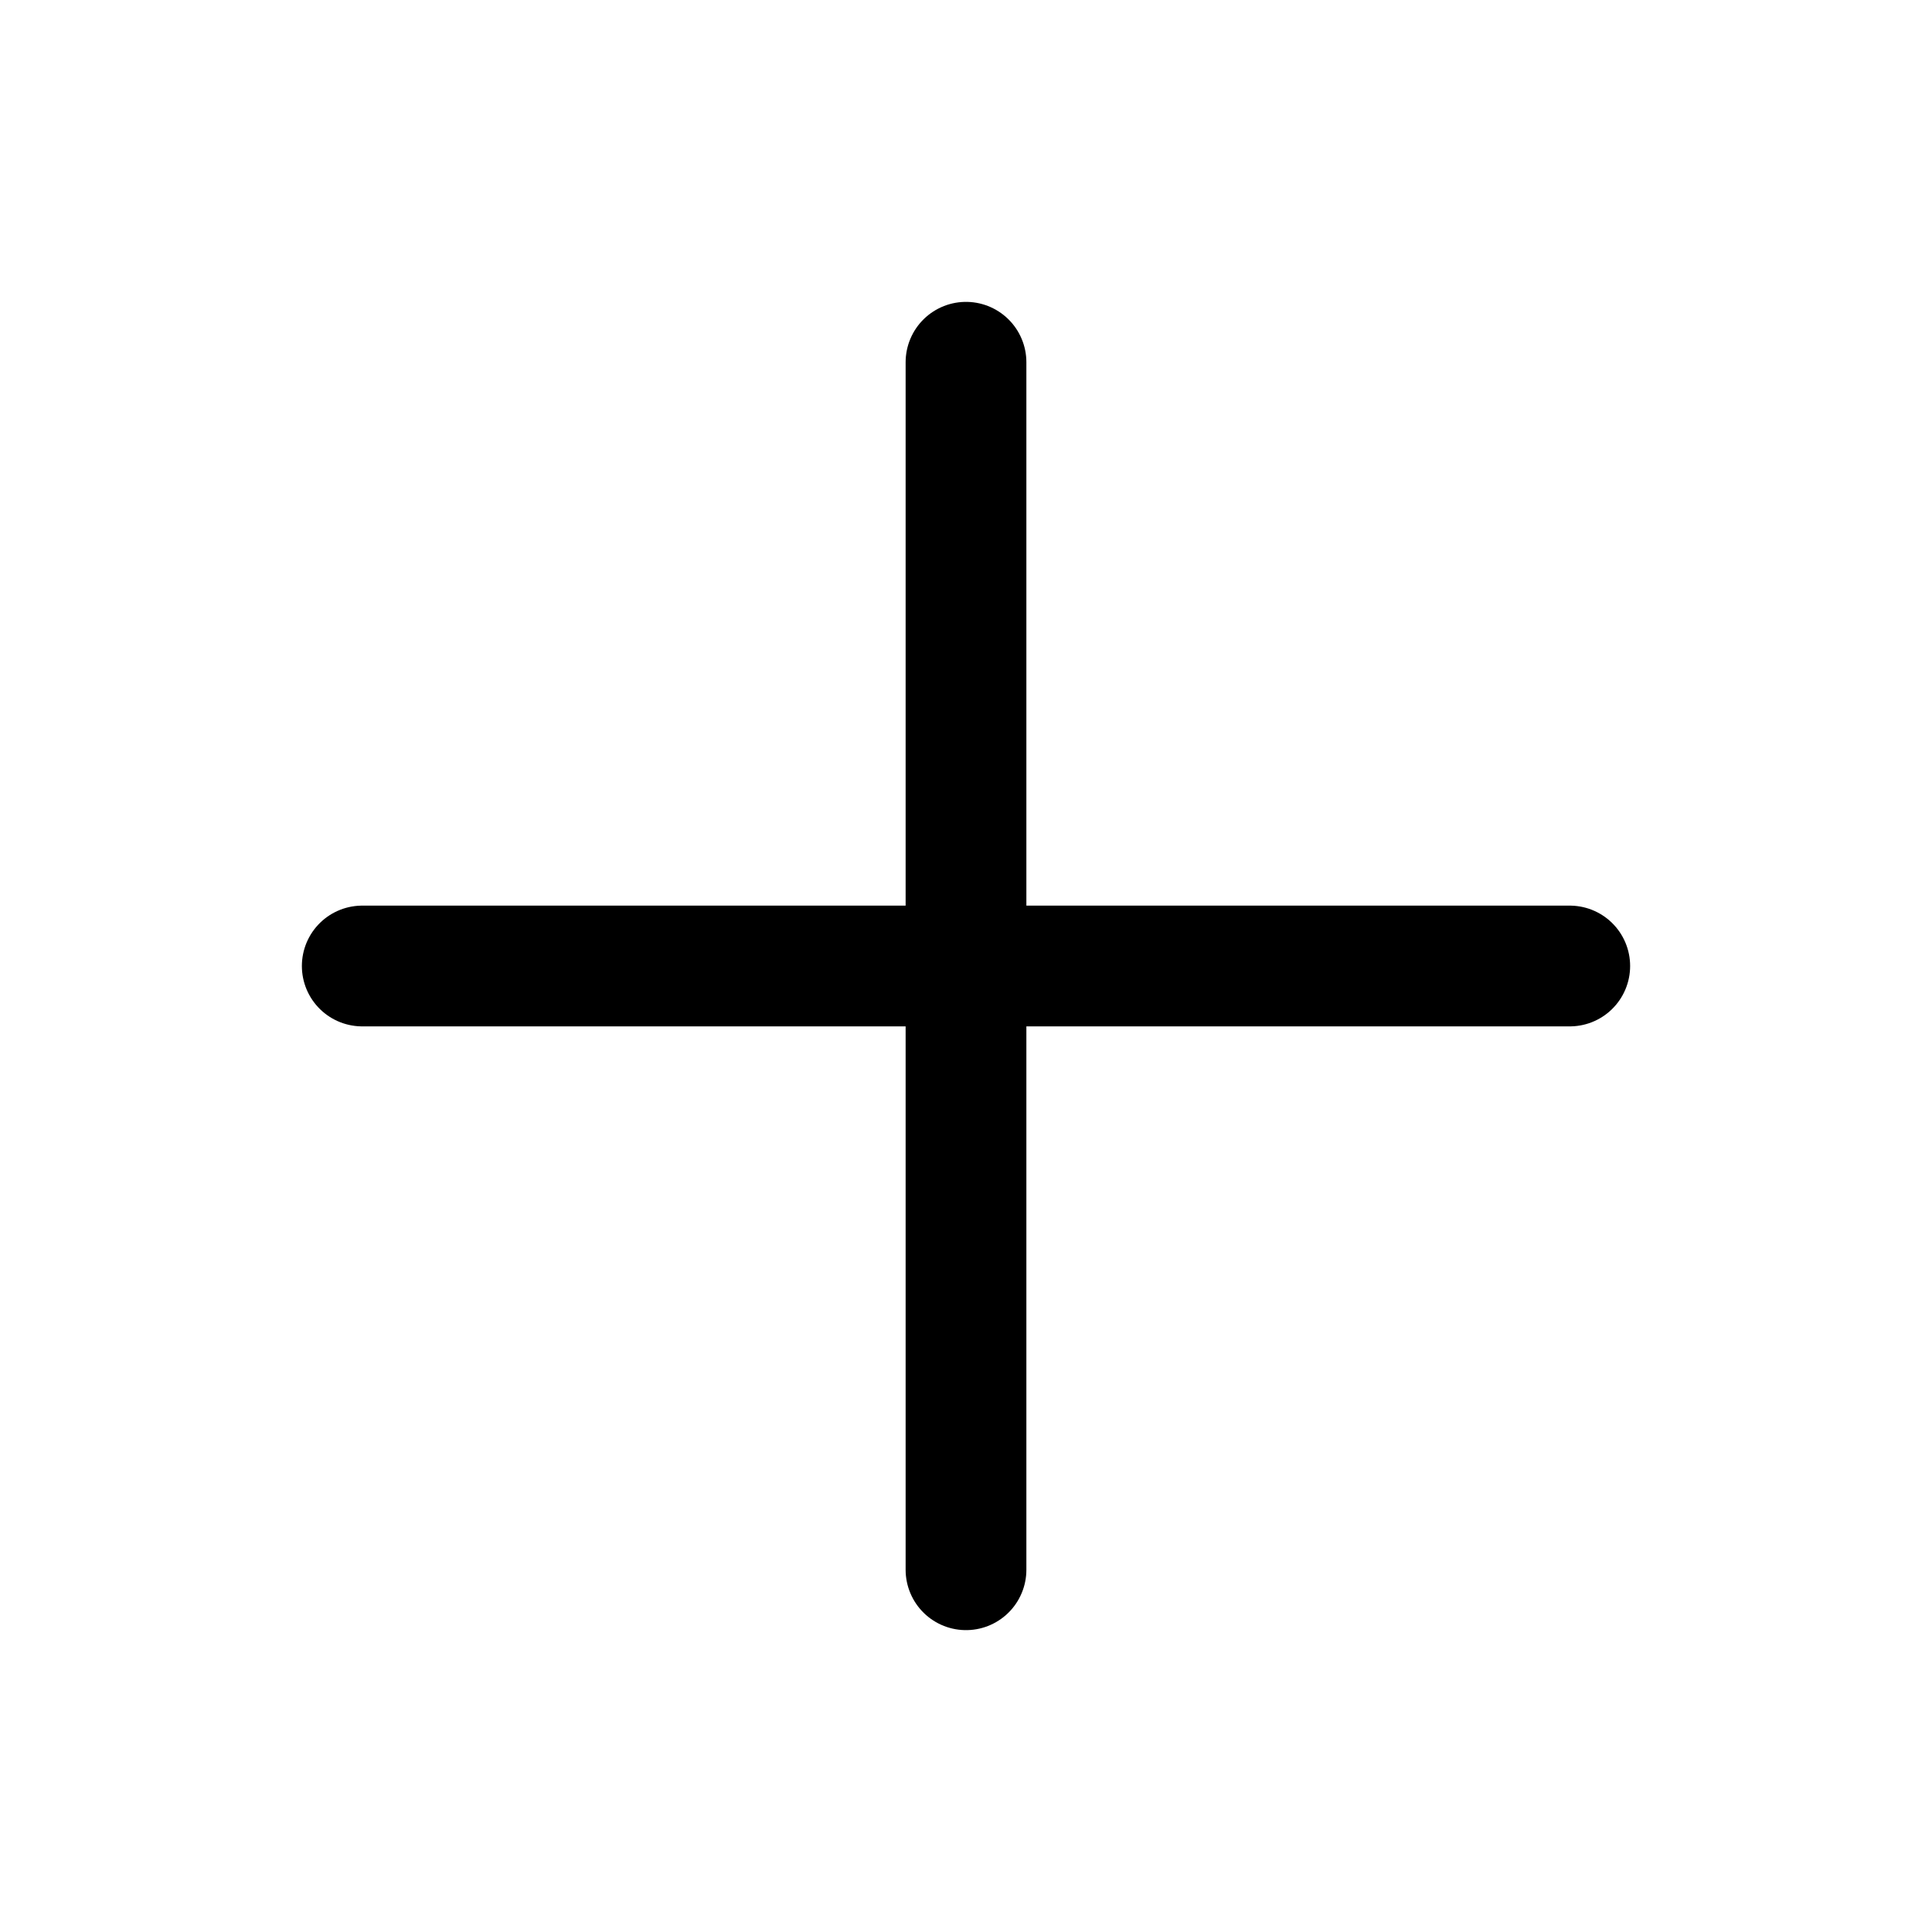
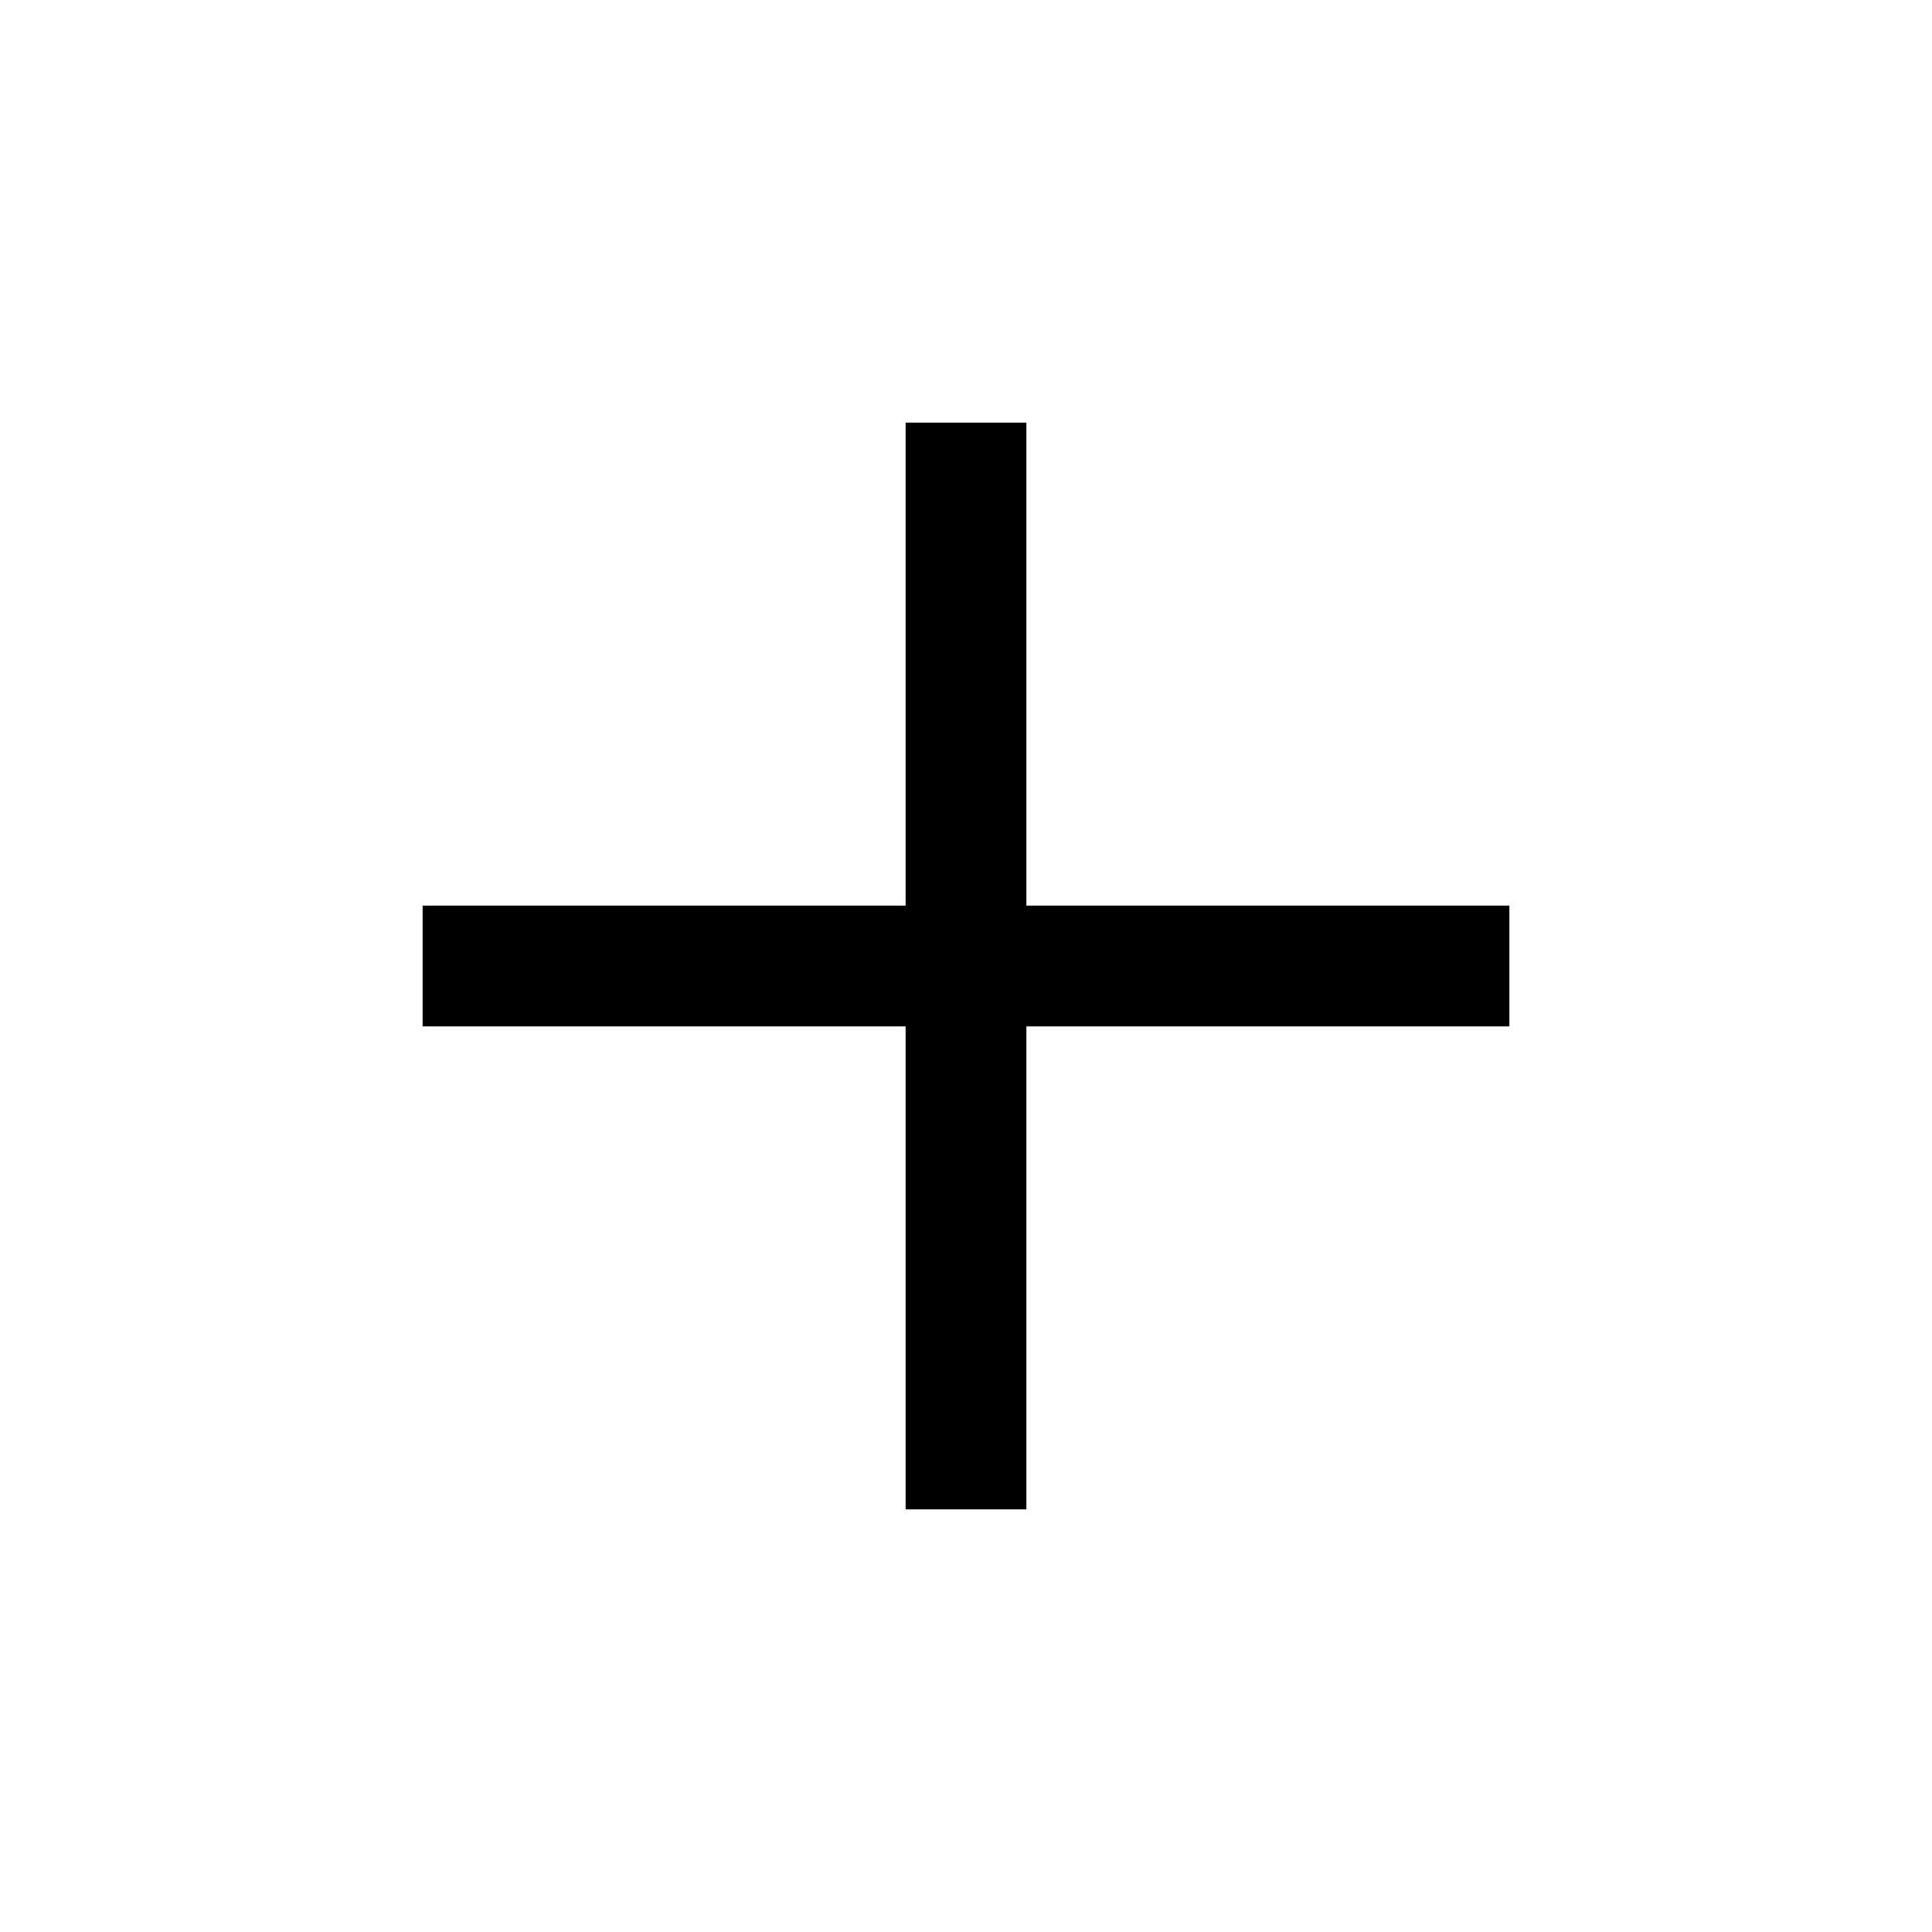
- <svg xmlns="http://www.w3.org/2000/svg" viewBox="0 0 24 24" fill="none" stroke="currentColor" stroke-width="1.5" stroke-linecap="round" stroke-linejoin="round">
-   <path d="M12 4.5v15m7.5-7.5h-15" />
+ <svg xmlns="http://www.w3.org/2000/svg" viewBox="0 0 24 24" fill="none" stroke-width="1.5">
+   <path fill="none" stroke="currentColor" stroke-linecap="square" stroke-linejoin="round" d="M12 6v12m6-6H6" />
</svg>
